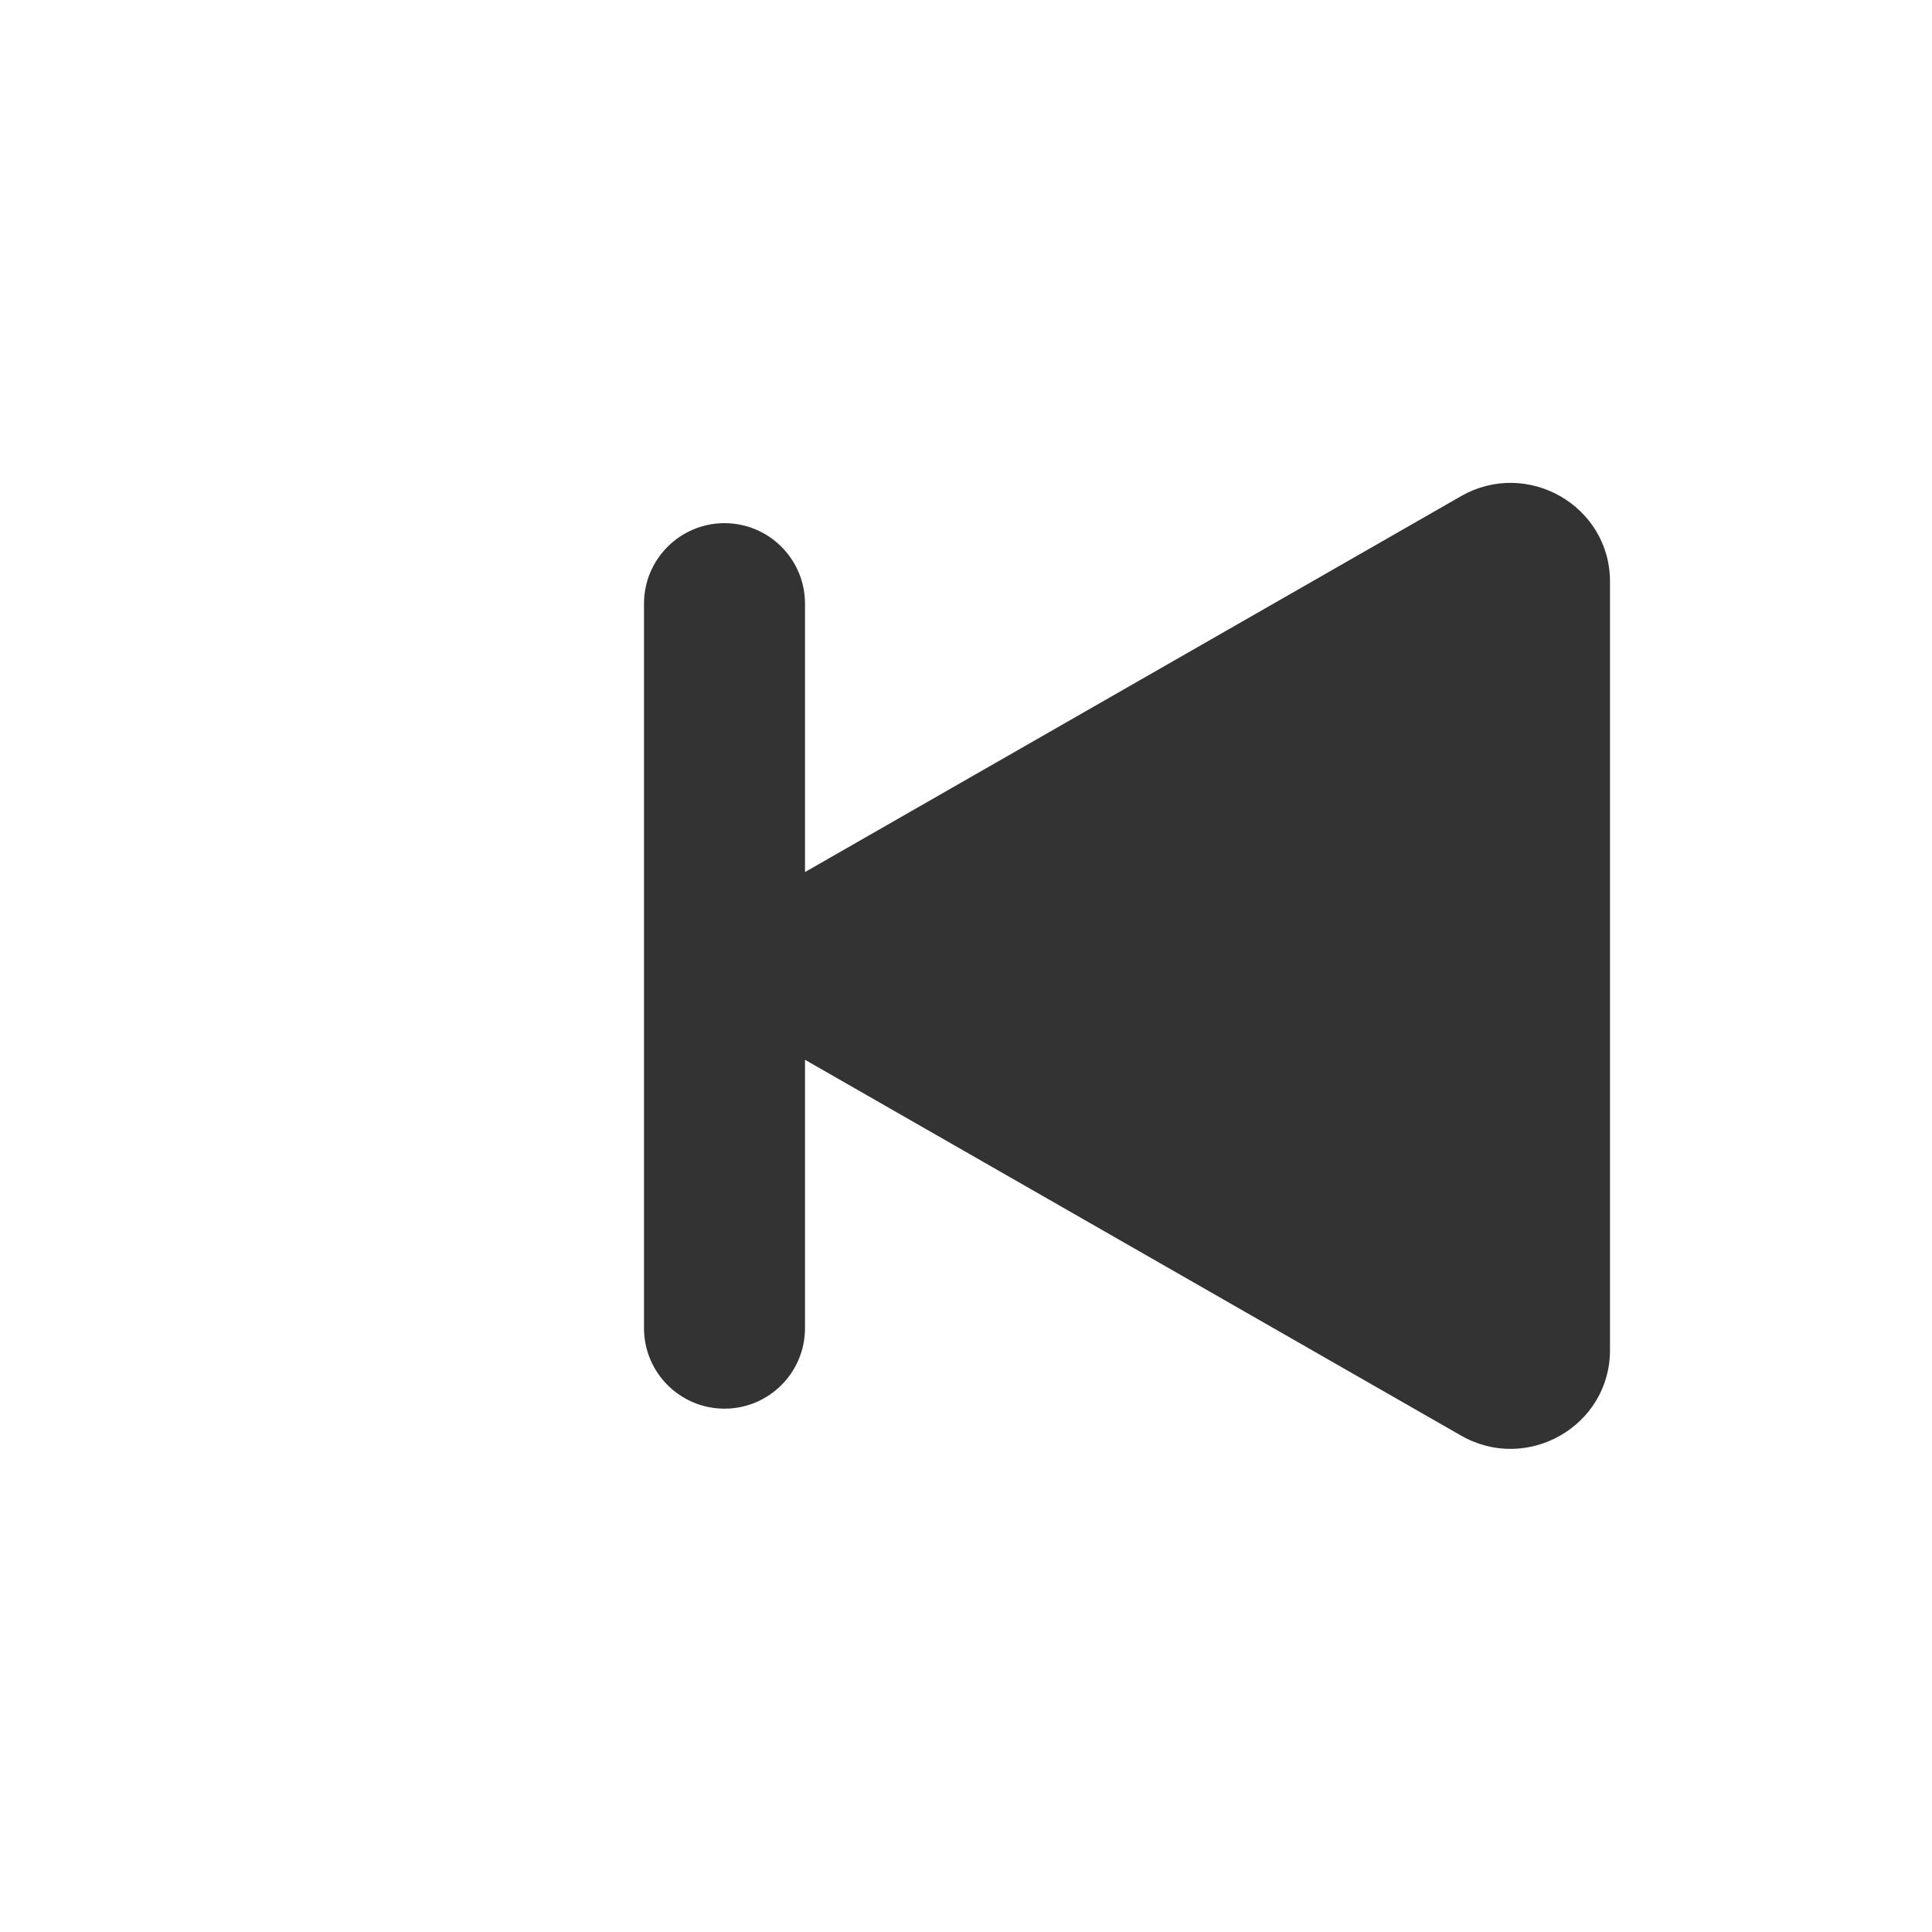
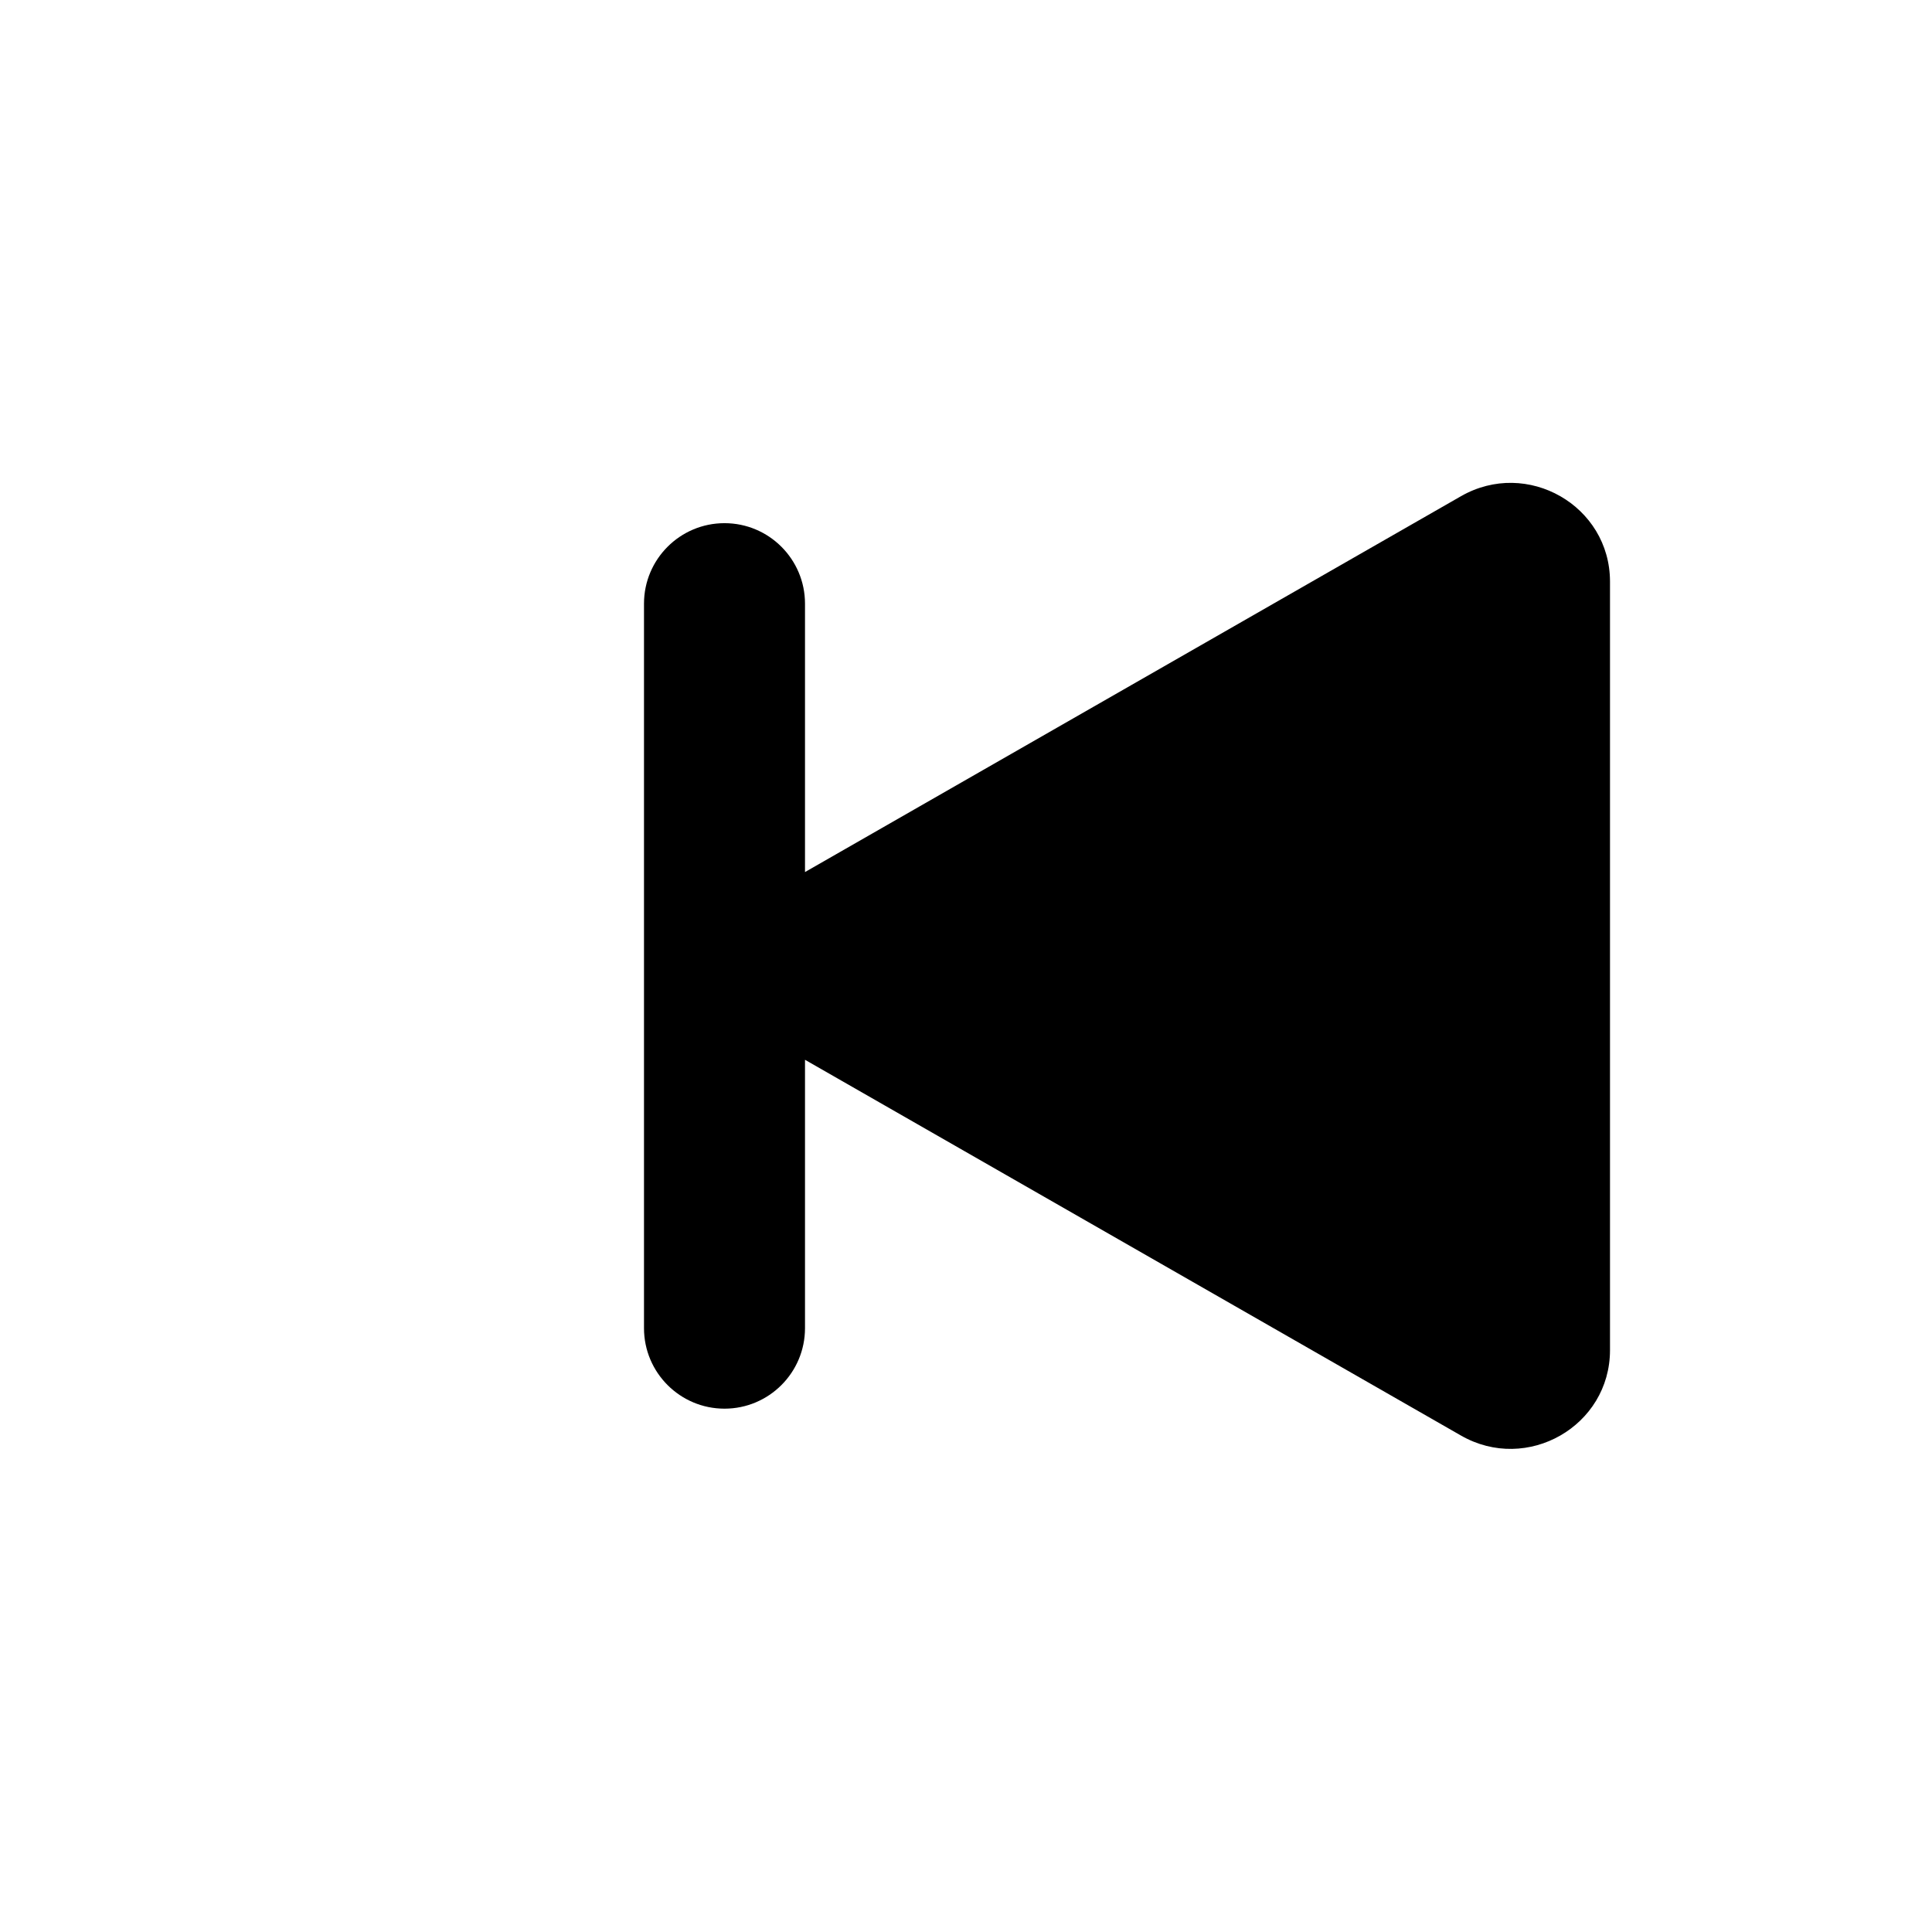
<svg xmlns="http://www.w3.org/2000/svg" fill="none" height="24" viewBox="0 0 24 24" width="24">
-   <path d="m10 13.165v3.334c0 .552-.448 1-1 1s-1-.448-1-1v-9c0-.552.448-1 1-1s1 .448 1 1v3.334l8.149-4.669c.823-.471 1.851.118 1.851 1.061v9.547c0 .943-1.029 1.532-1.851 1.061z" fill="currentColor" opacity=".8" />
+   <path d="m10 13.165v3.334c0 .552-.448 1-1 1s-1-.448-1-1v-9c0-.552.448-1 1-1s1 .448 1 1v3.334l8.149-4.669c.823-.471 1.851.118 1.851 1.061v9.547c0 .943-1.029 1.532-1.851 1.061z" fill="currentColor" fill-rule="evenodd" />
</svg>
